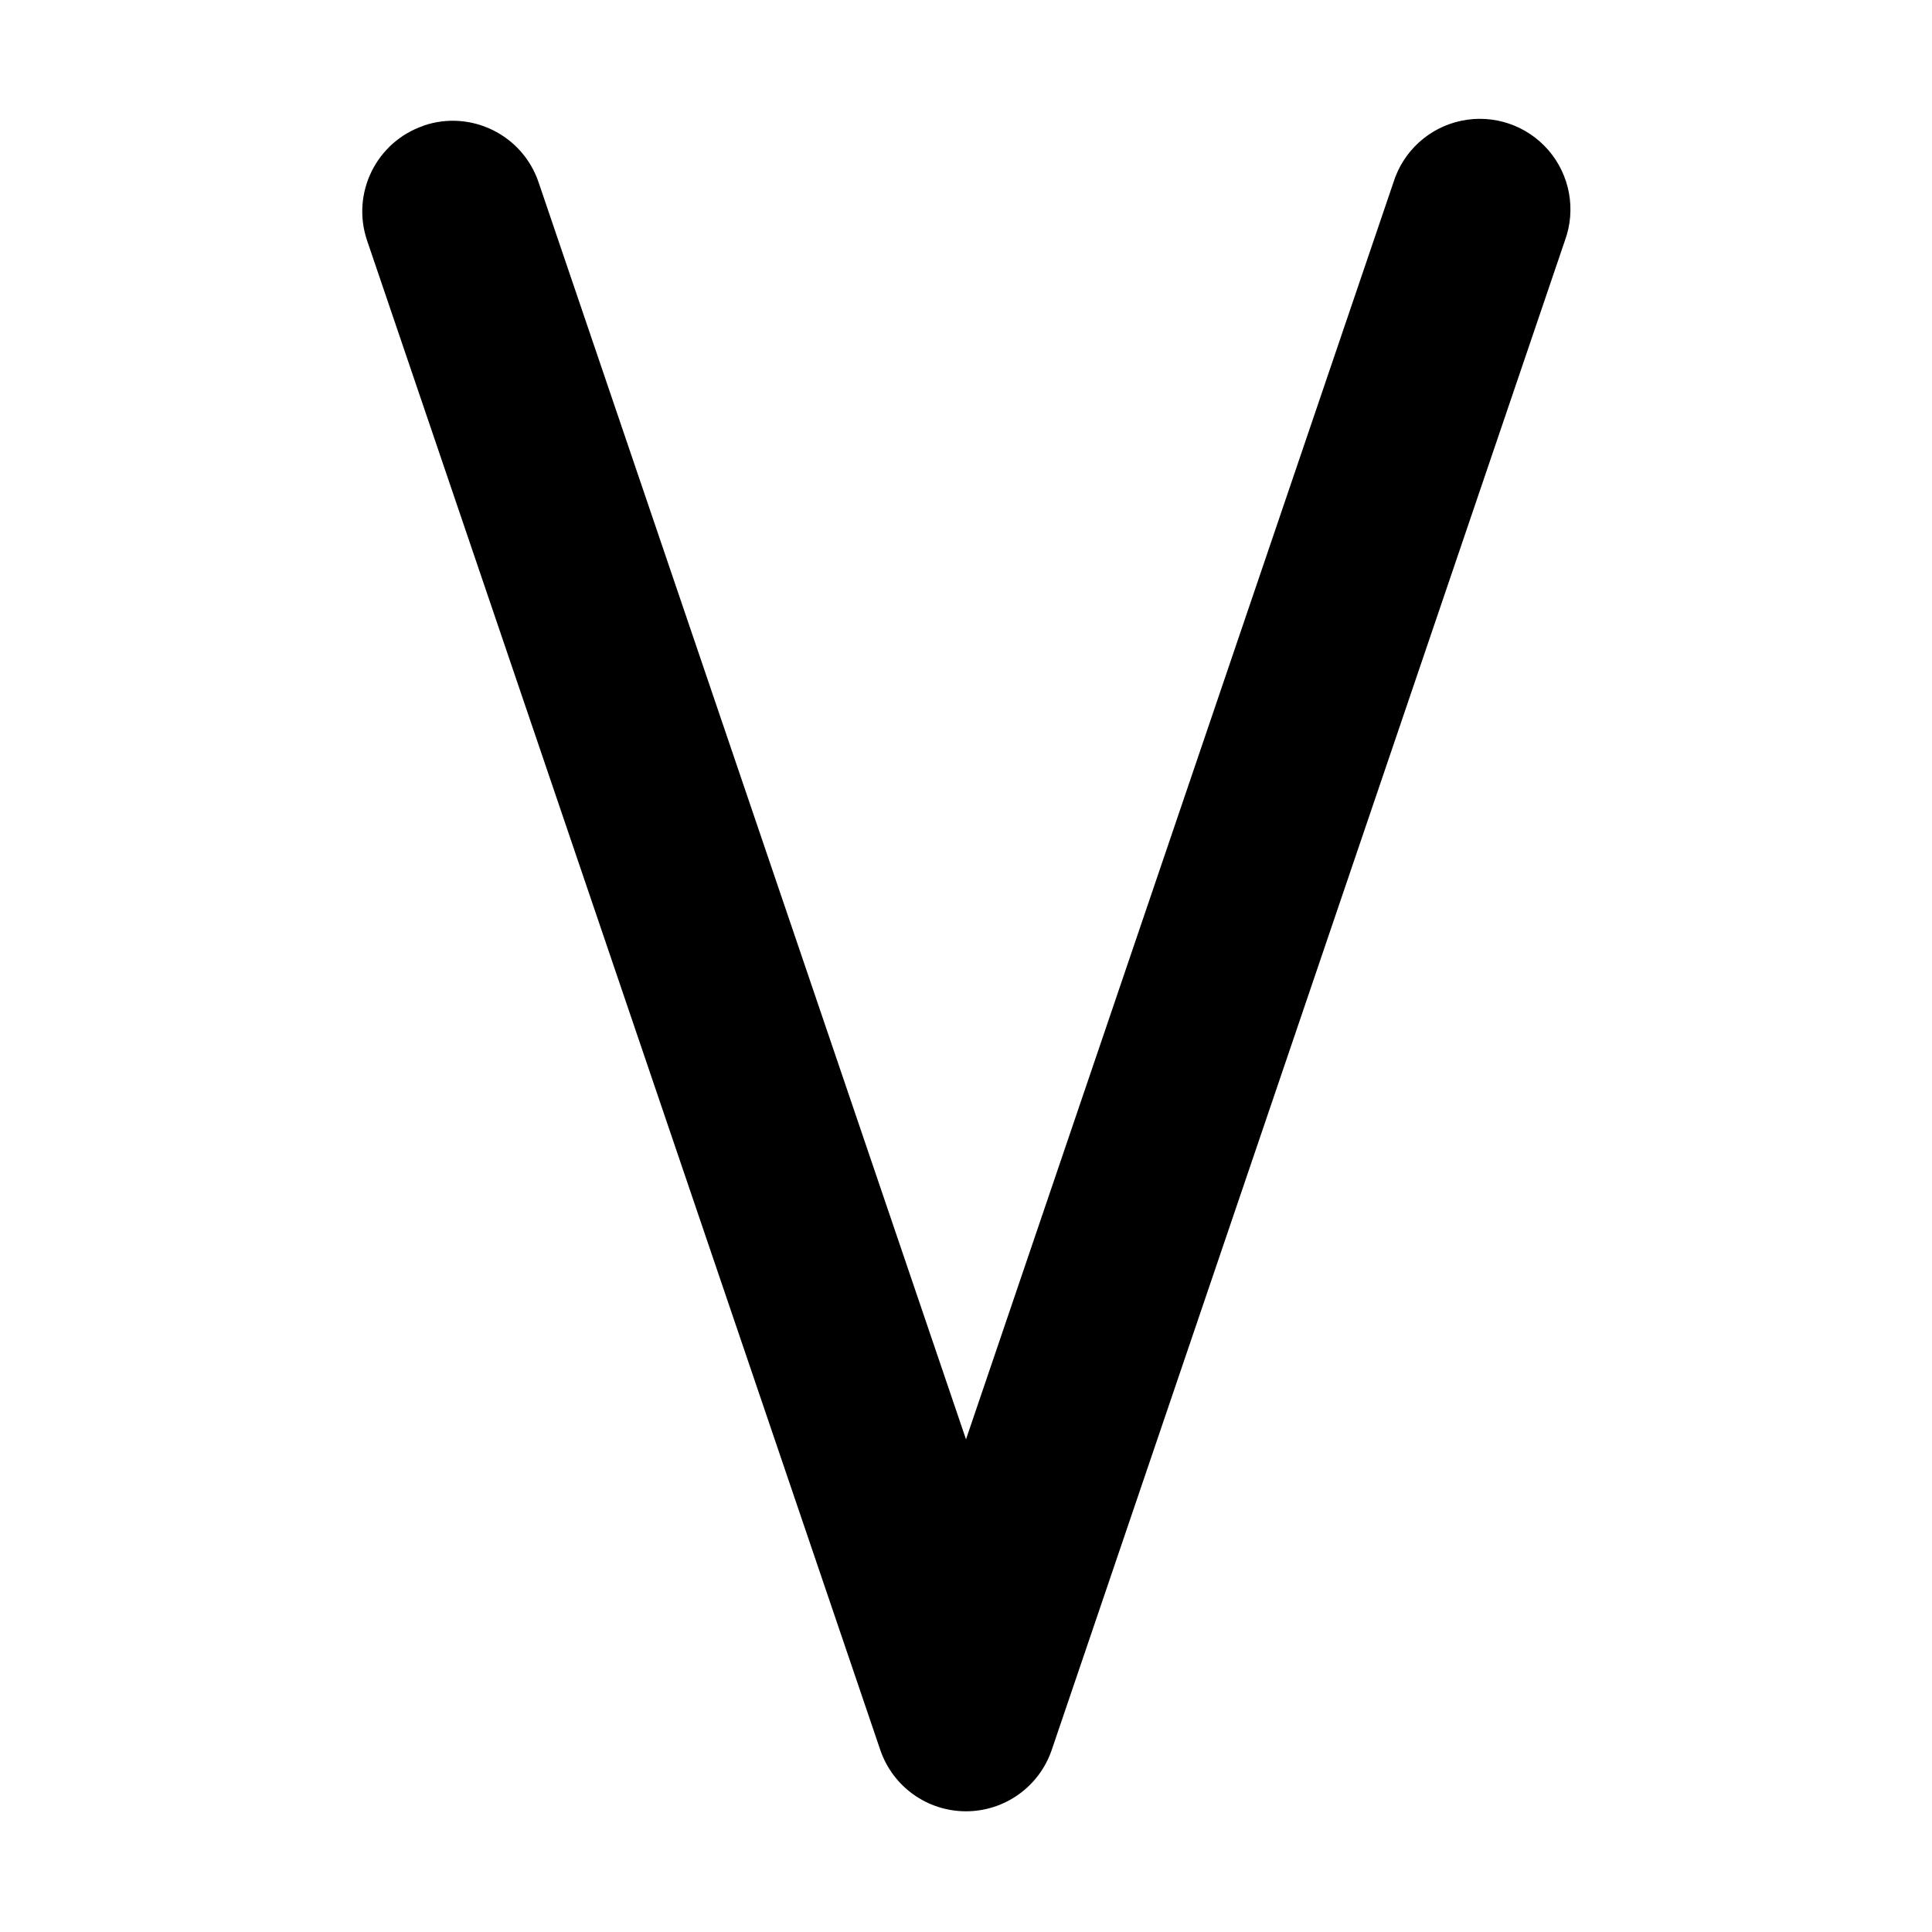
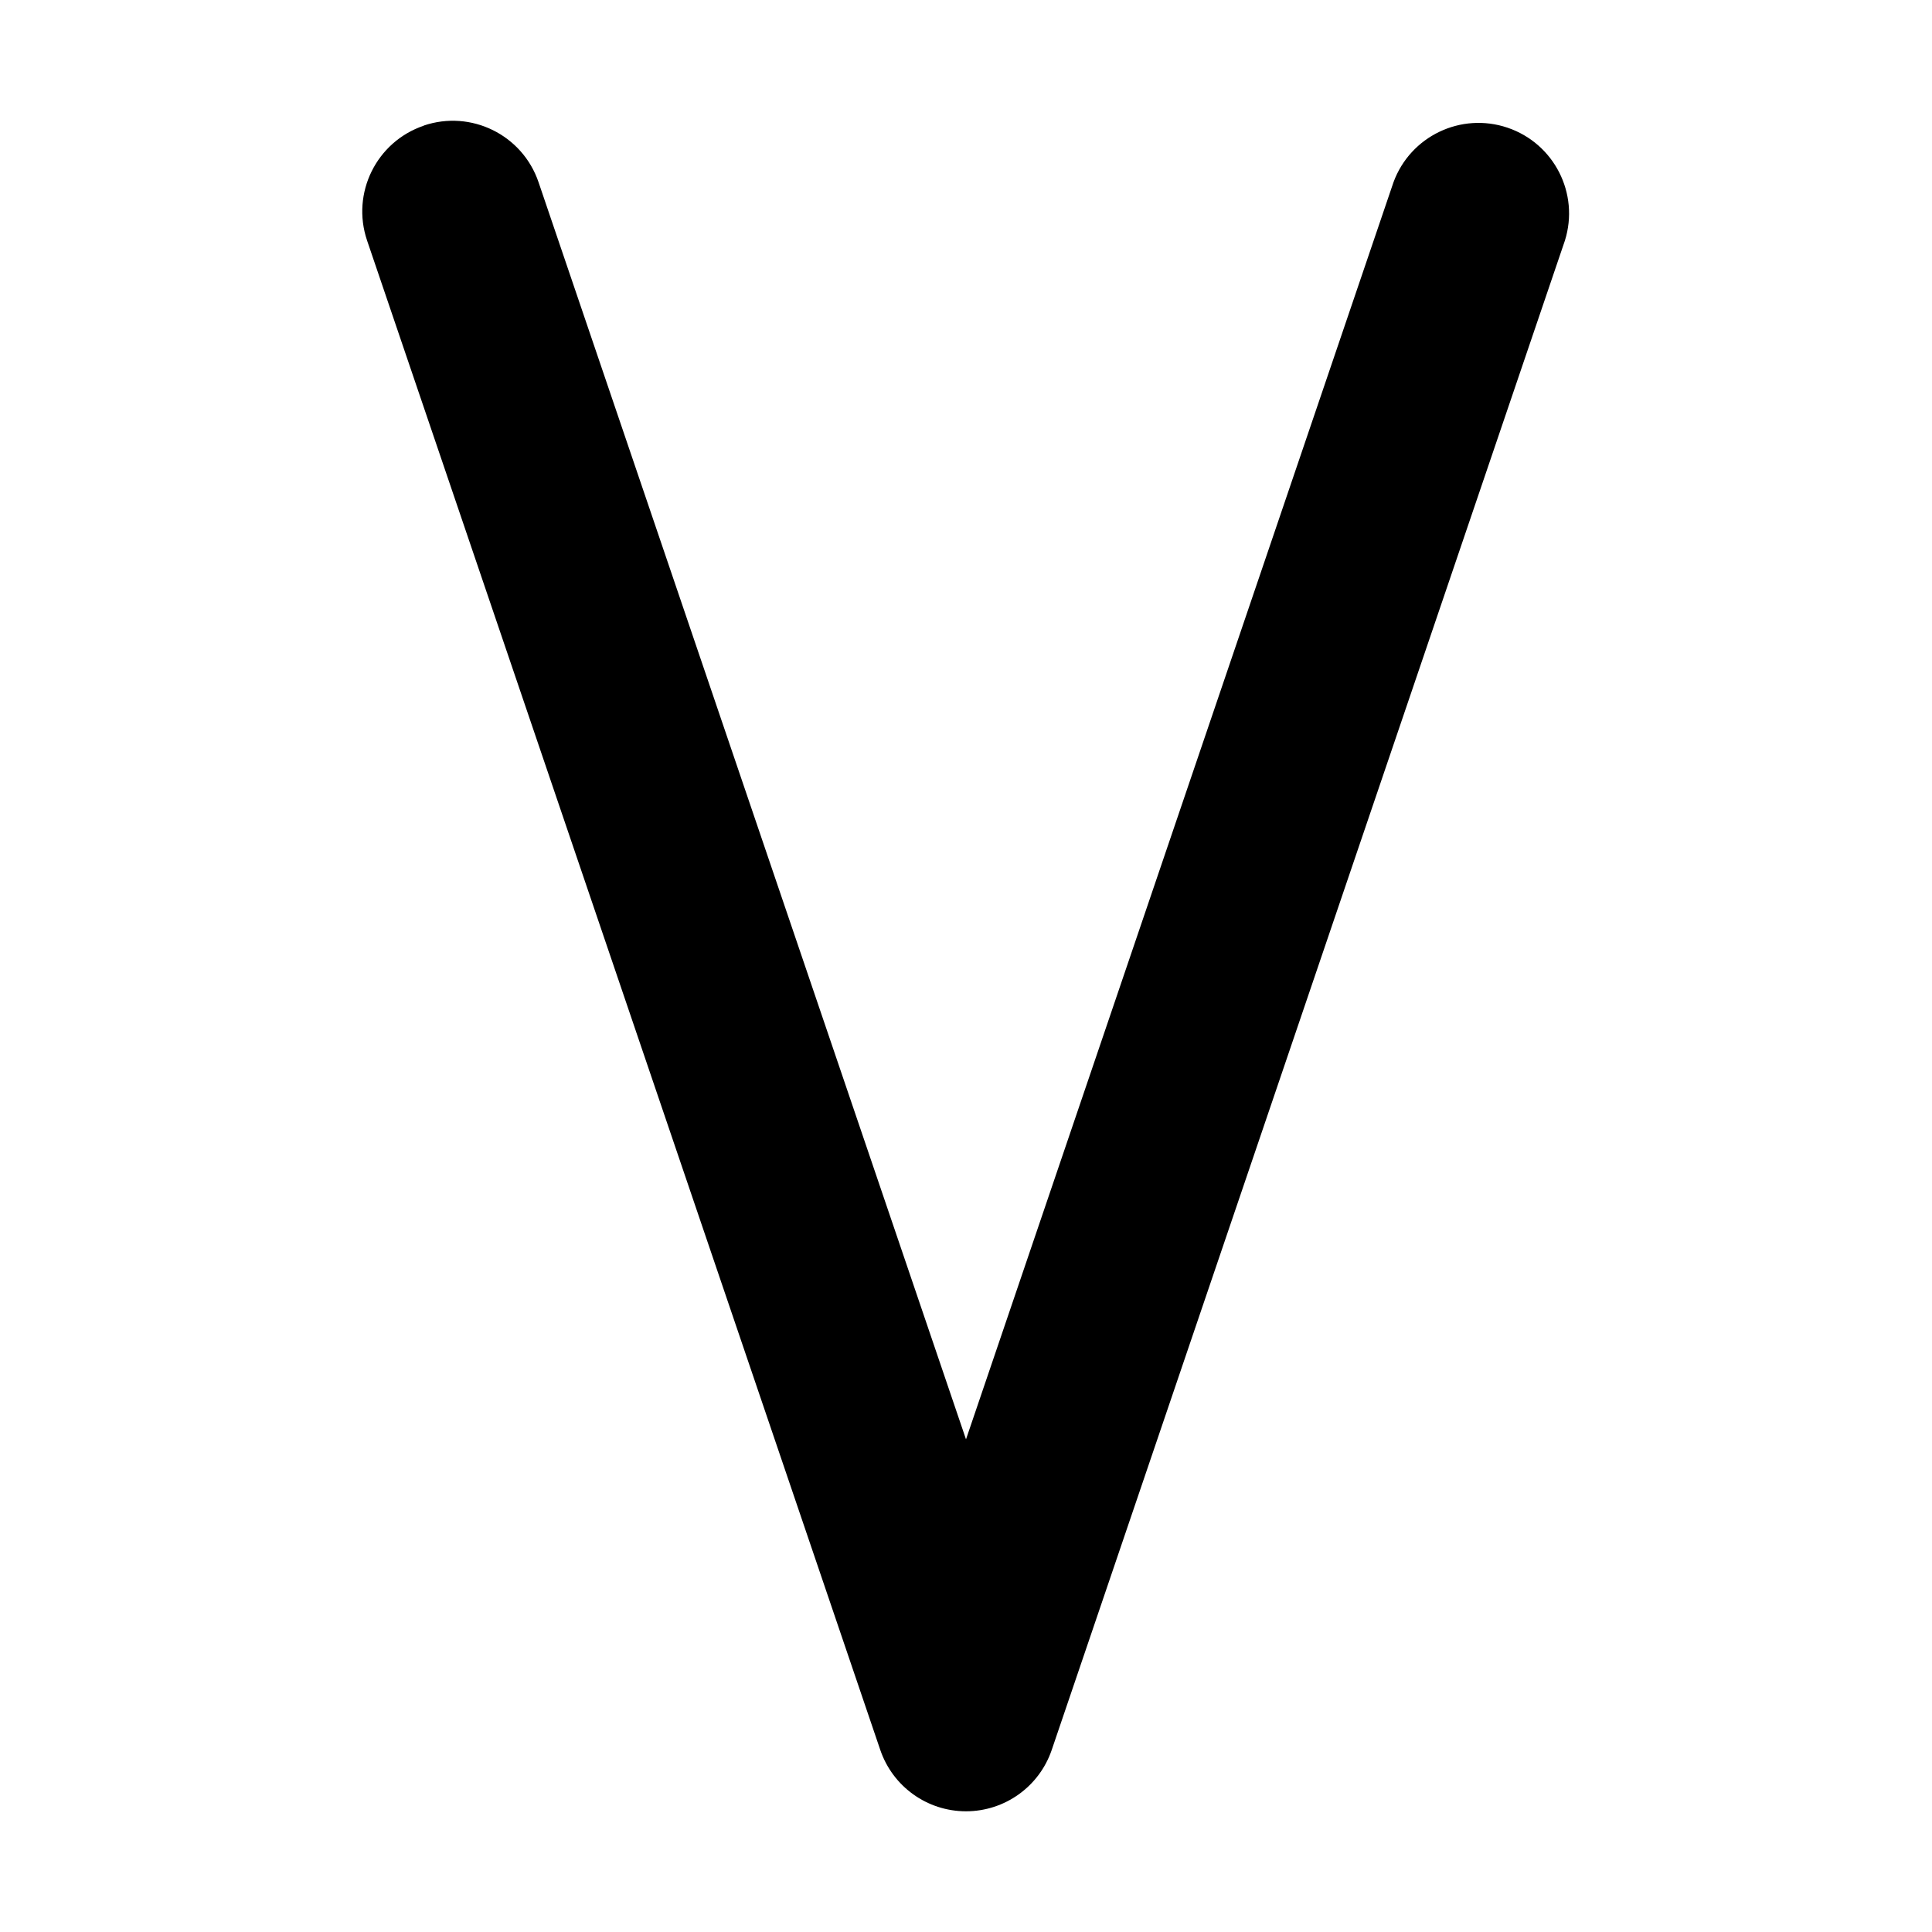
<svg xmlns="http://www.w3.org/2000/svg" fill="currentColor" class="ai" viewBox="0 0 16 16">
-   <path d="M3.509 1.04a.75.75 0 0 1 .951.469L8 11.92l3.54-10.41a.75.75 0 1 1 1.42.482l-4.25 12.5a.75.75 0 0 1-1.42 0l-4.25-12.5a.75.75 0 0 1 .469-.951" />
+   <path d="M3.509 1.04a.75.75 0 0 1 .951.469L8 11.92l3.54-10.41a.75.75 0 0 1 1.42.482l-4.25 12.5a.75.75 0 0 1-1.42 0l-4.25-12.5a.75.75 0 0 1 .469-.951" />
</svg>
